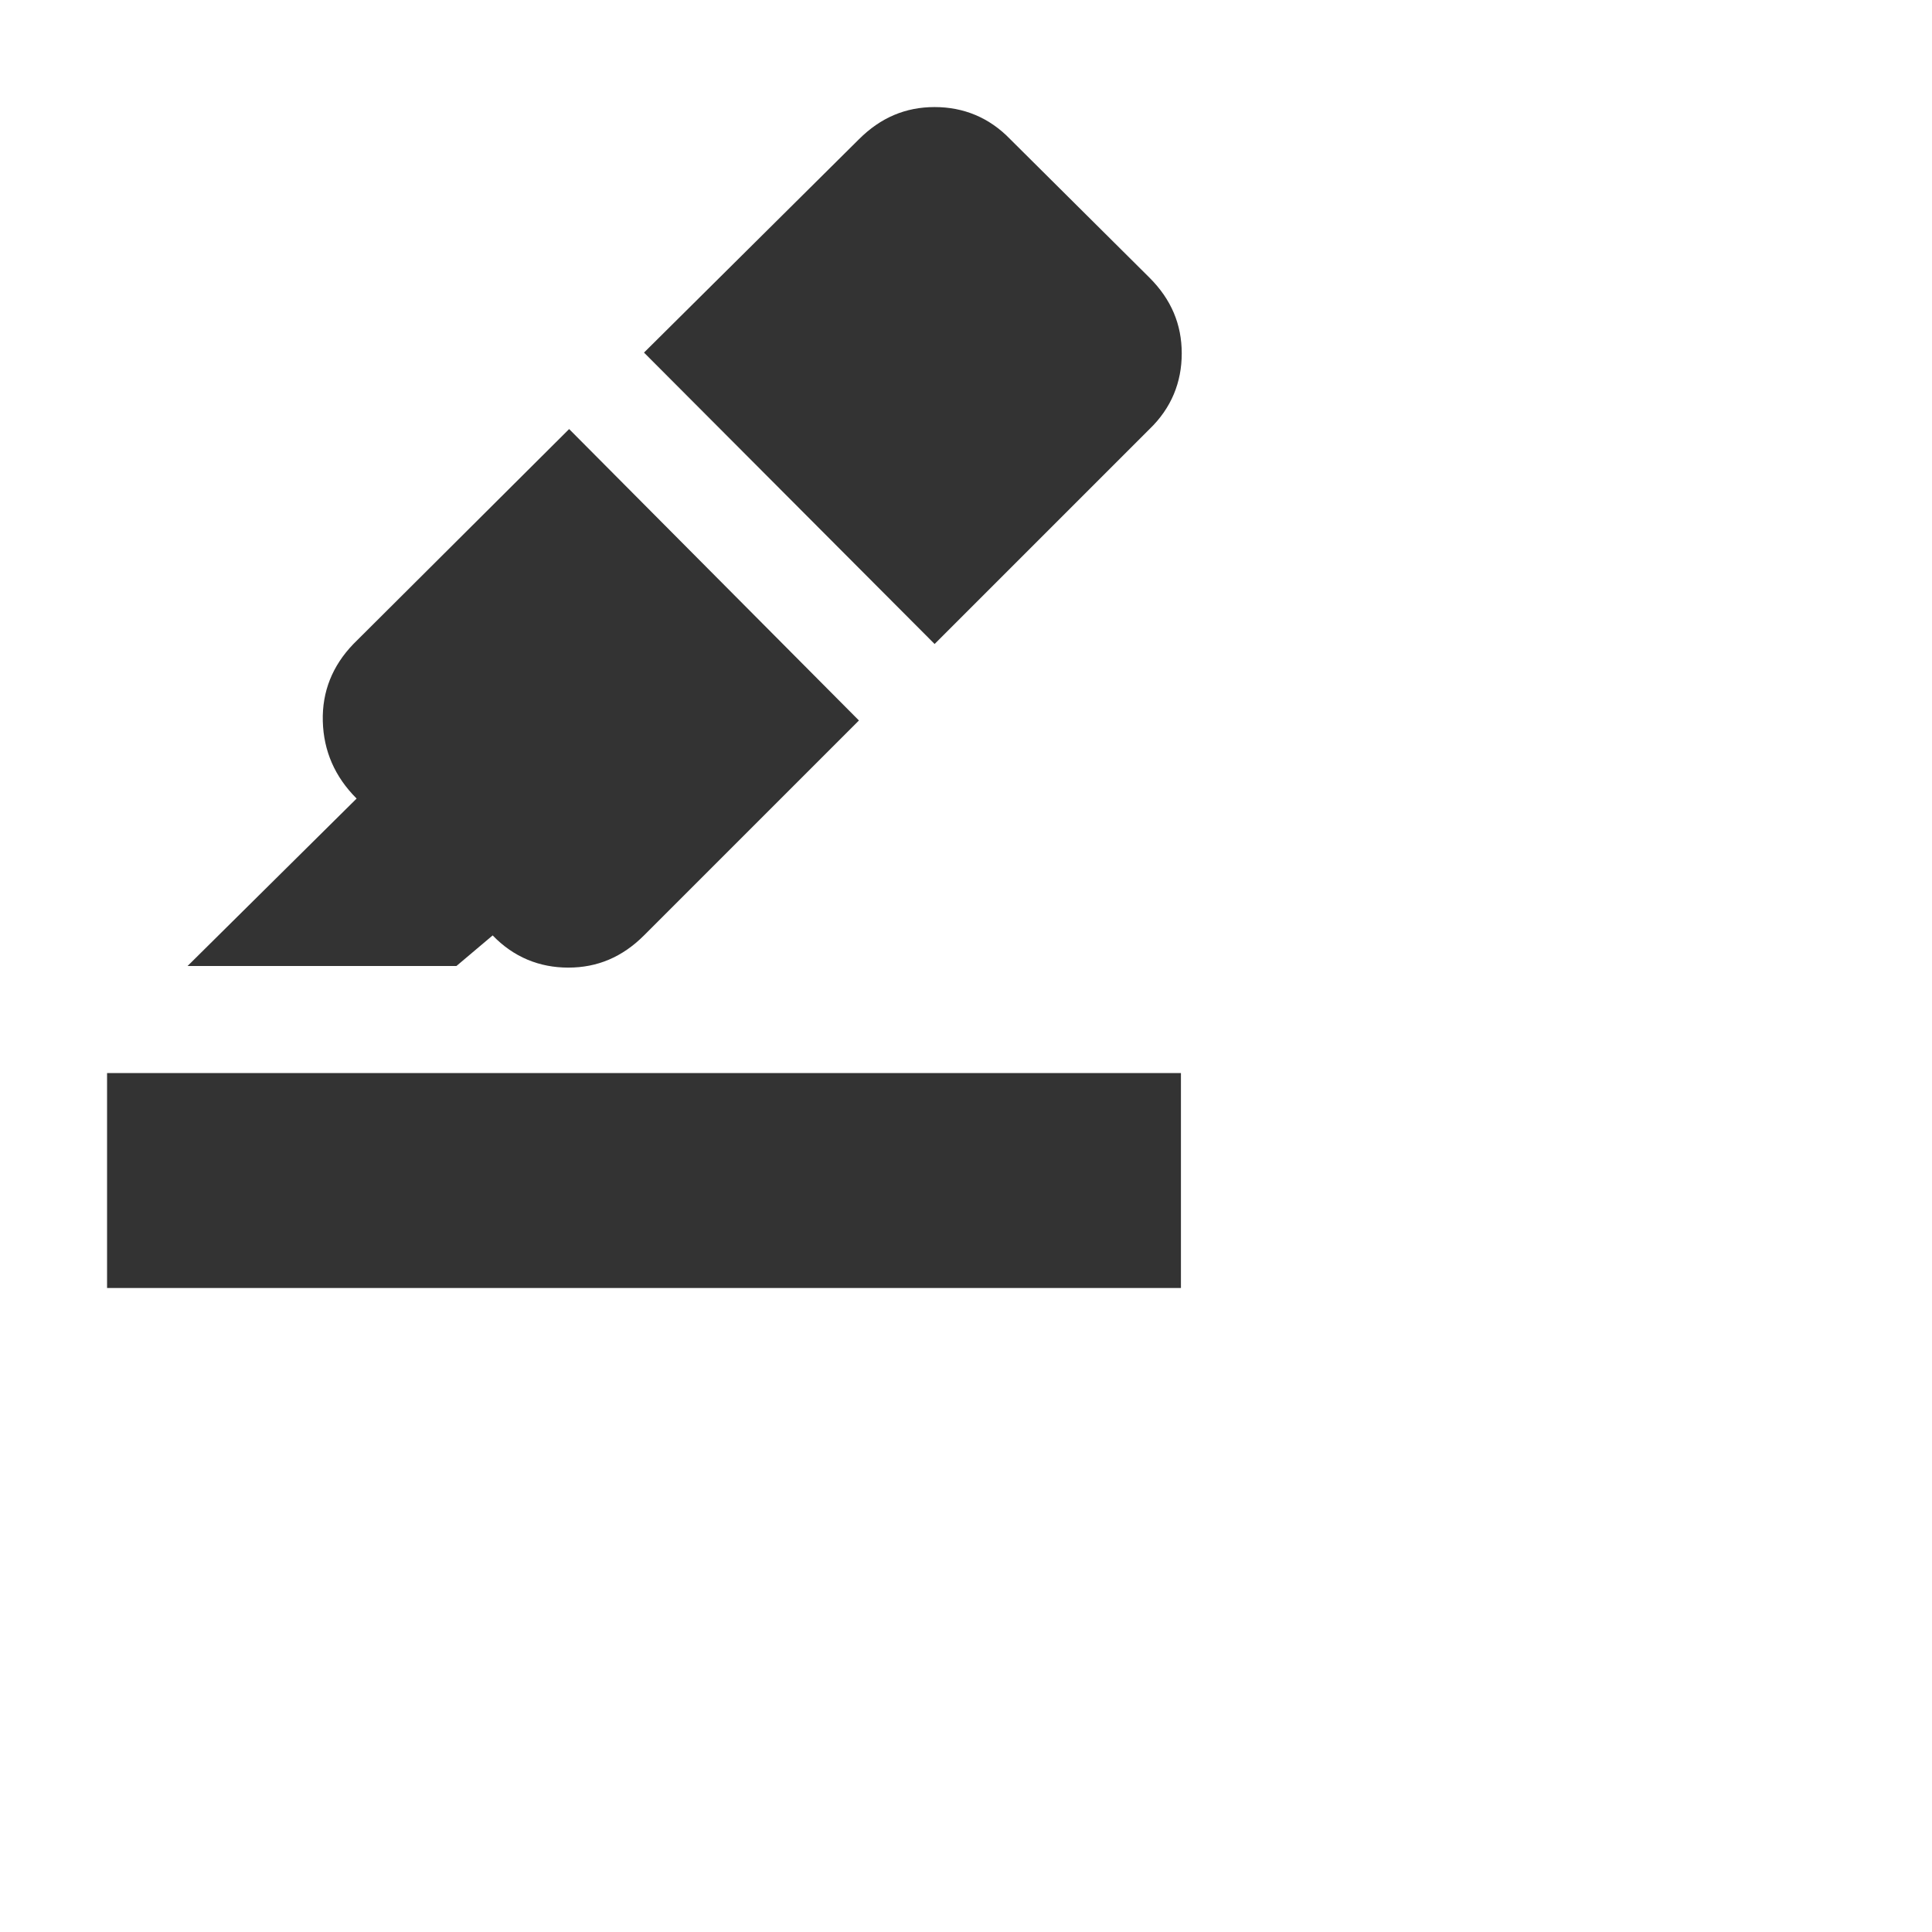
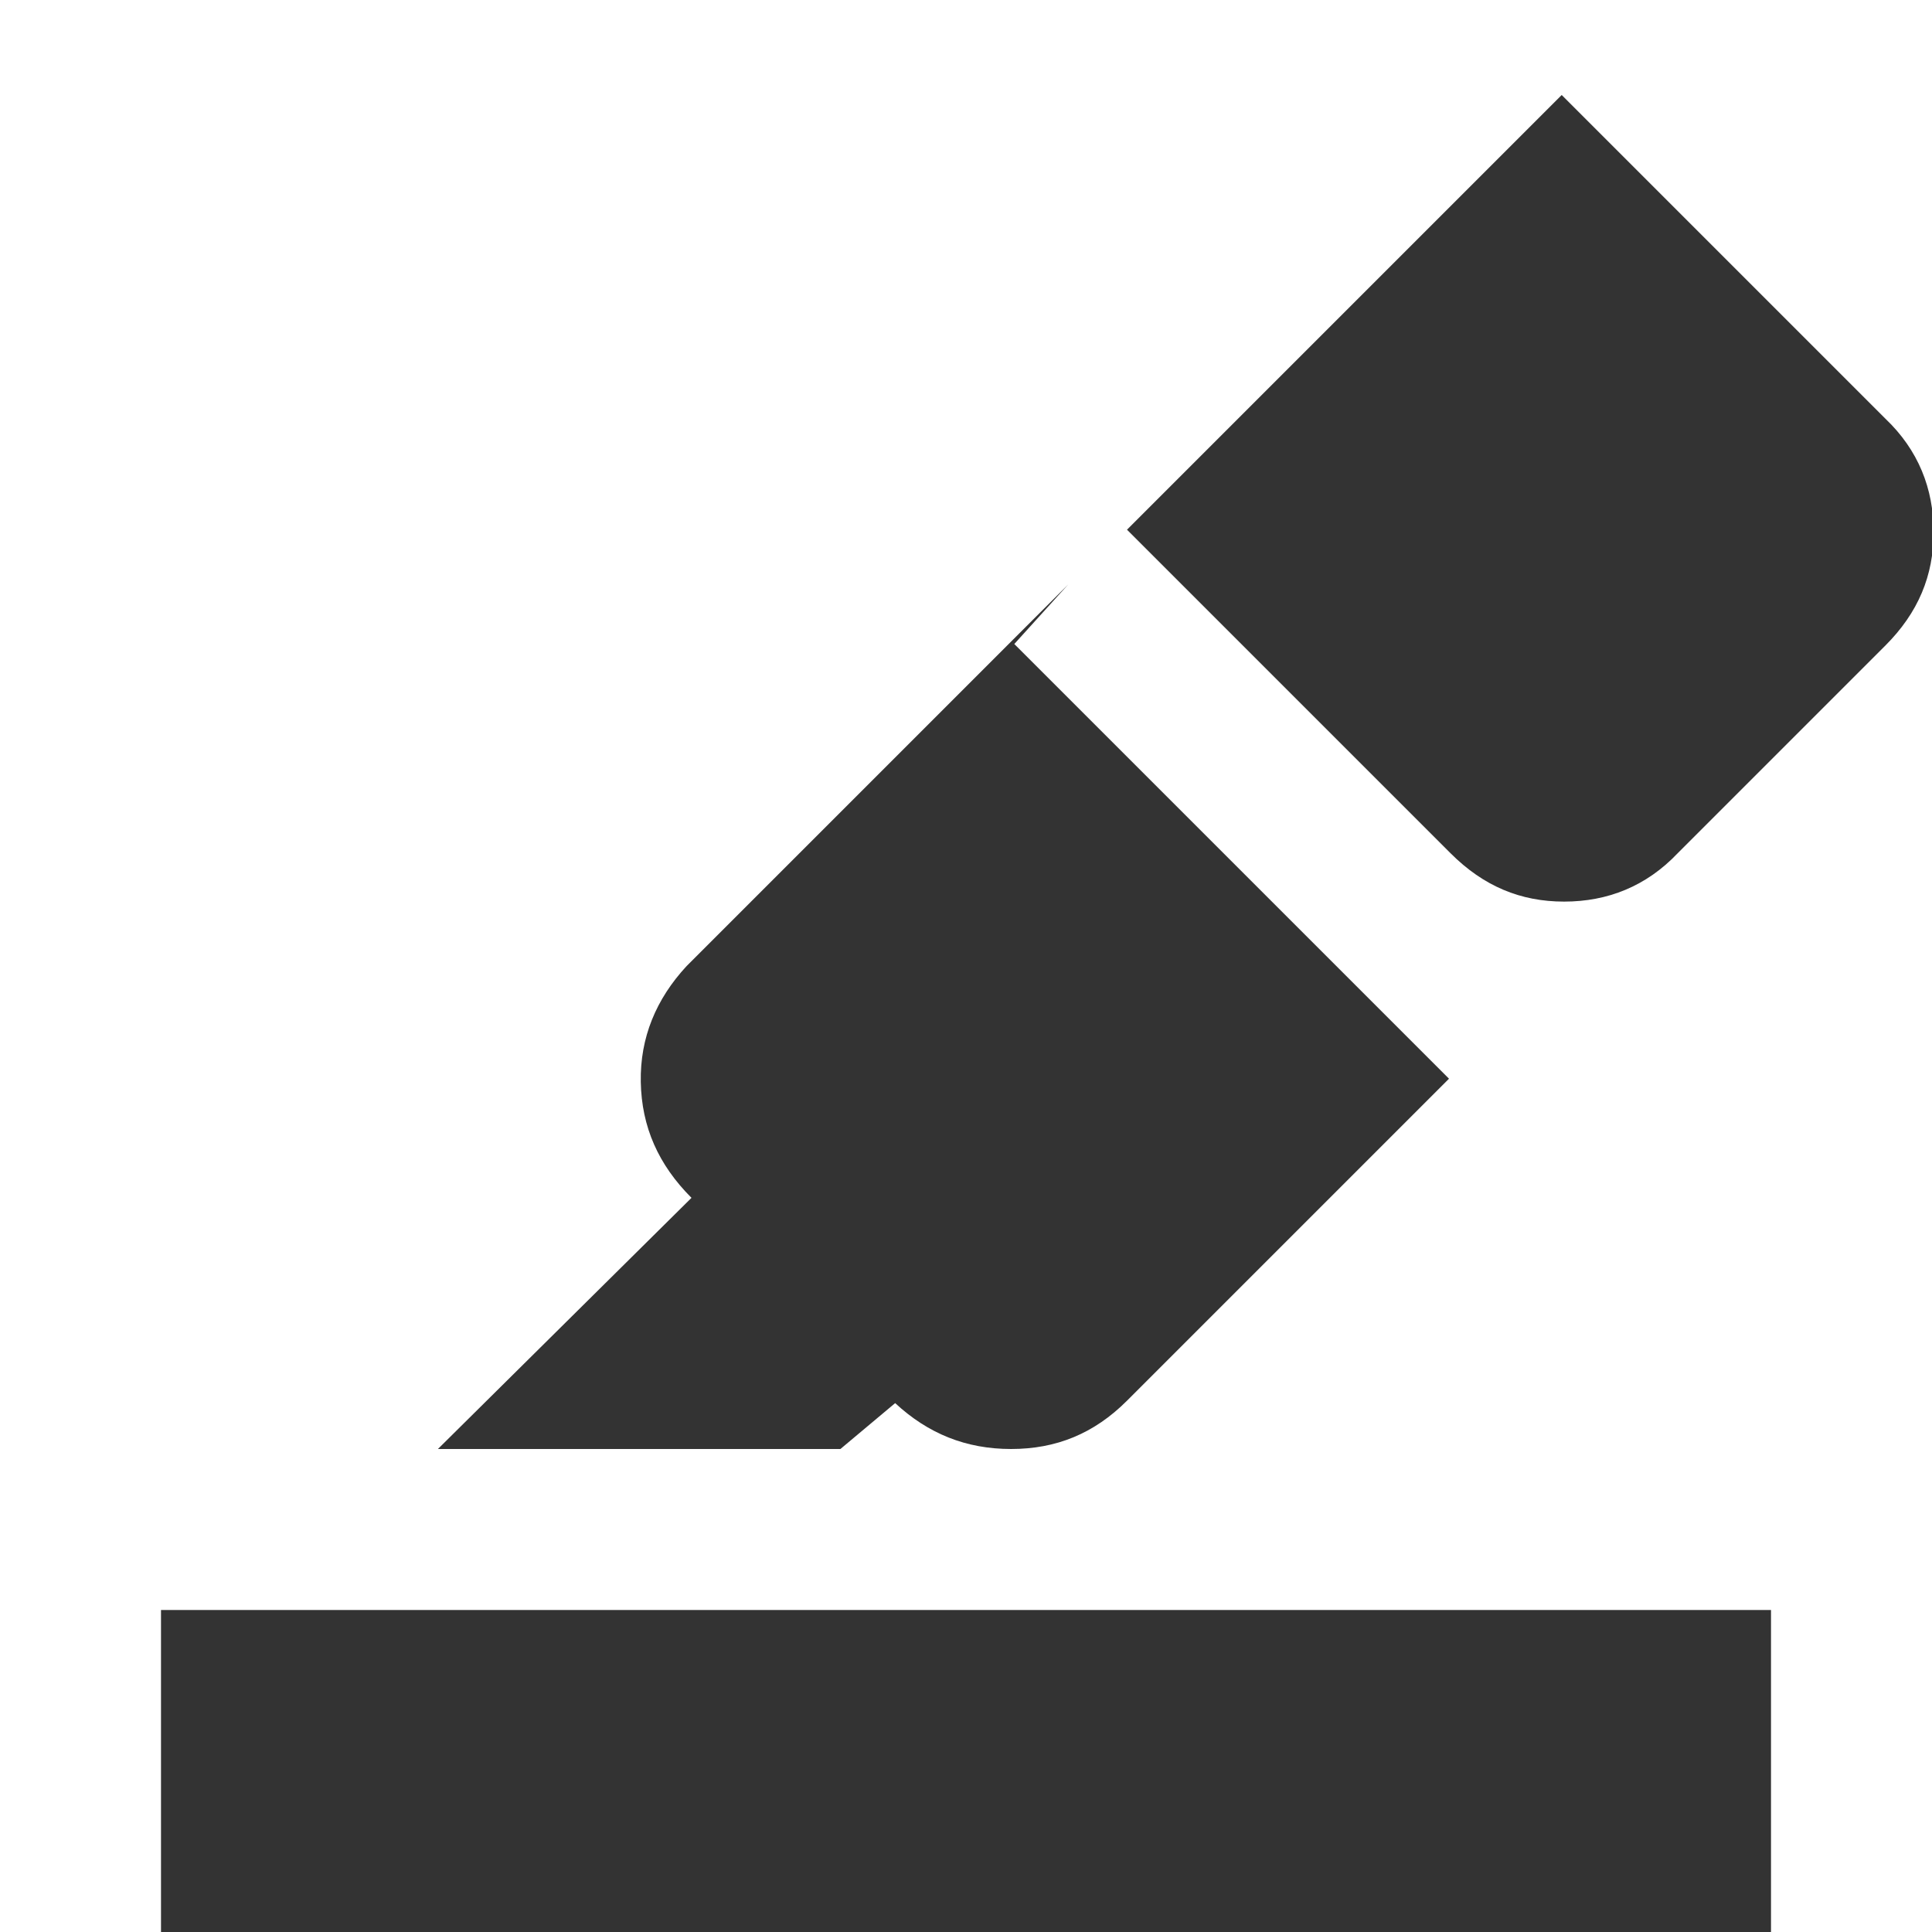
<svg xmlns="http://www.w3.org/2000/svg" id="Layer_1" data-name="Layer 1" viewBox="0 0 24 24">
  <defs>
    <style>
      .cls-1 {
      fill: #333;
      }
    </style>
  </defs>
-   <path class="cls-1" d="M1.33,16v-2.67H14.67V16H1.33ZM7.07,5.33l3.6,3.62-2.67,2.67c-.27.27-.58.4-.94.4s-.68-.13-.94-.4l-.45.38H2.33l2.1-2.08c-.27-.27-.41-.59-.42-.96-.01-.37.12-.69.38-.96L7.07,5.33ZM8,4.38l2.67-2.65c.27-.27.58-.4.94-.4s.68.13.94.4l1.73,1.72c.27.27.4.58.4.94s-.13.68-.4.94l-2.67,2.67L8,4.38Z" />
+   <path class="cls-1" d="M2,24v-4h20v4H2ZM12.6,8l5.4,5.4-4,4c-.41.41-.88.6-1.44.6s-1.03-.19-1.44-.57l-.68.57h-5l3.15-3.12c-.41-.41-.62-.88-.63-1.44-.01-.55.19-1.03.57-1.44l4.74-4.74ZM14,6.58l4.02,4.02c.41.41.87.6,1.41.6s1.02-.19,1.41-.6l2.58-2.58c.41-.41.6-.87.6-1.41s-.19-1.02-.6-1.41l-4.02-4.02-4.02,4.02Z" />
</svg>
